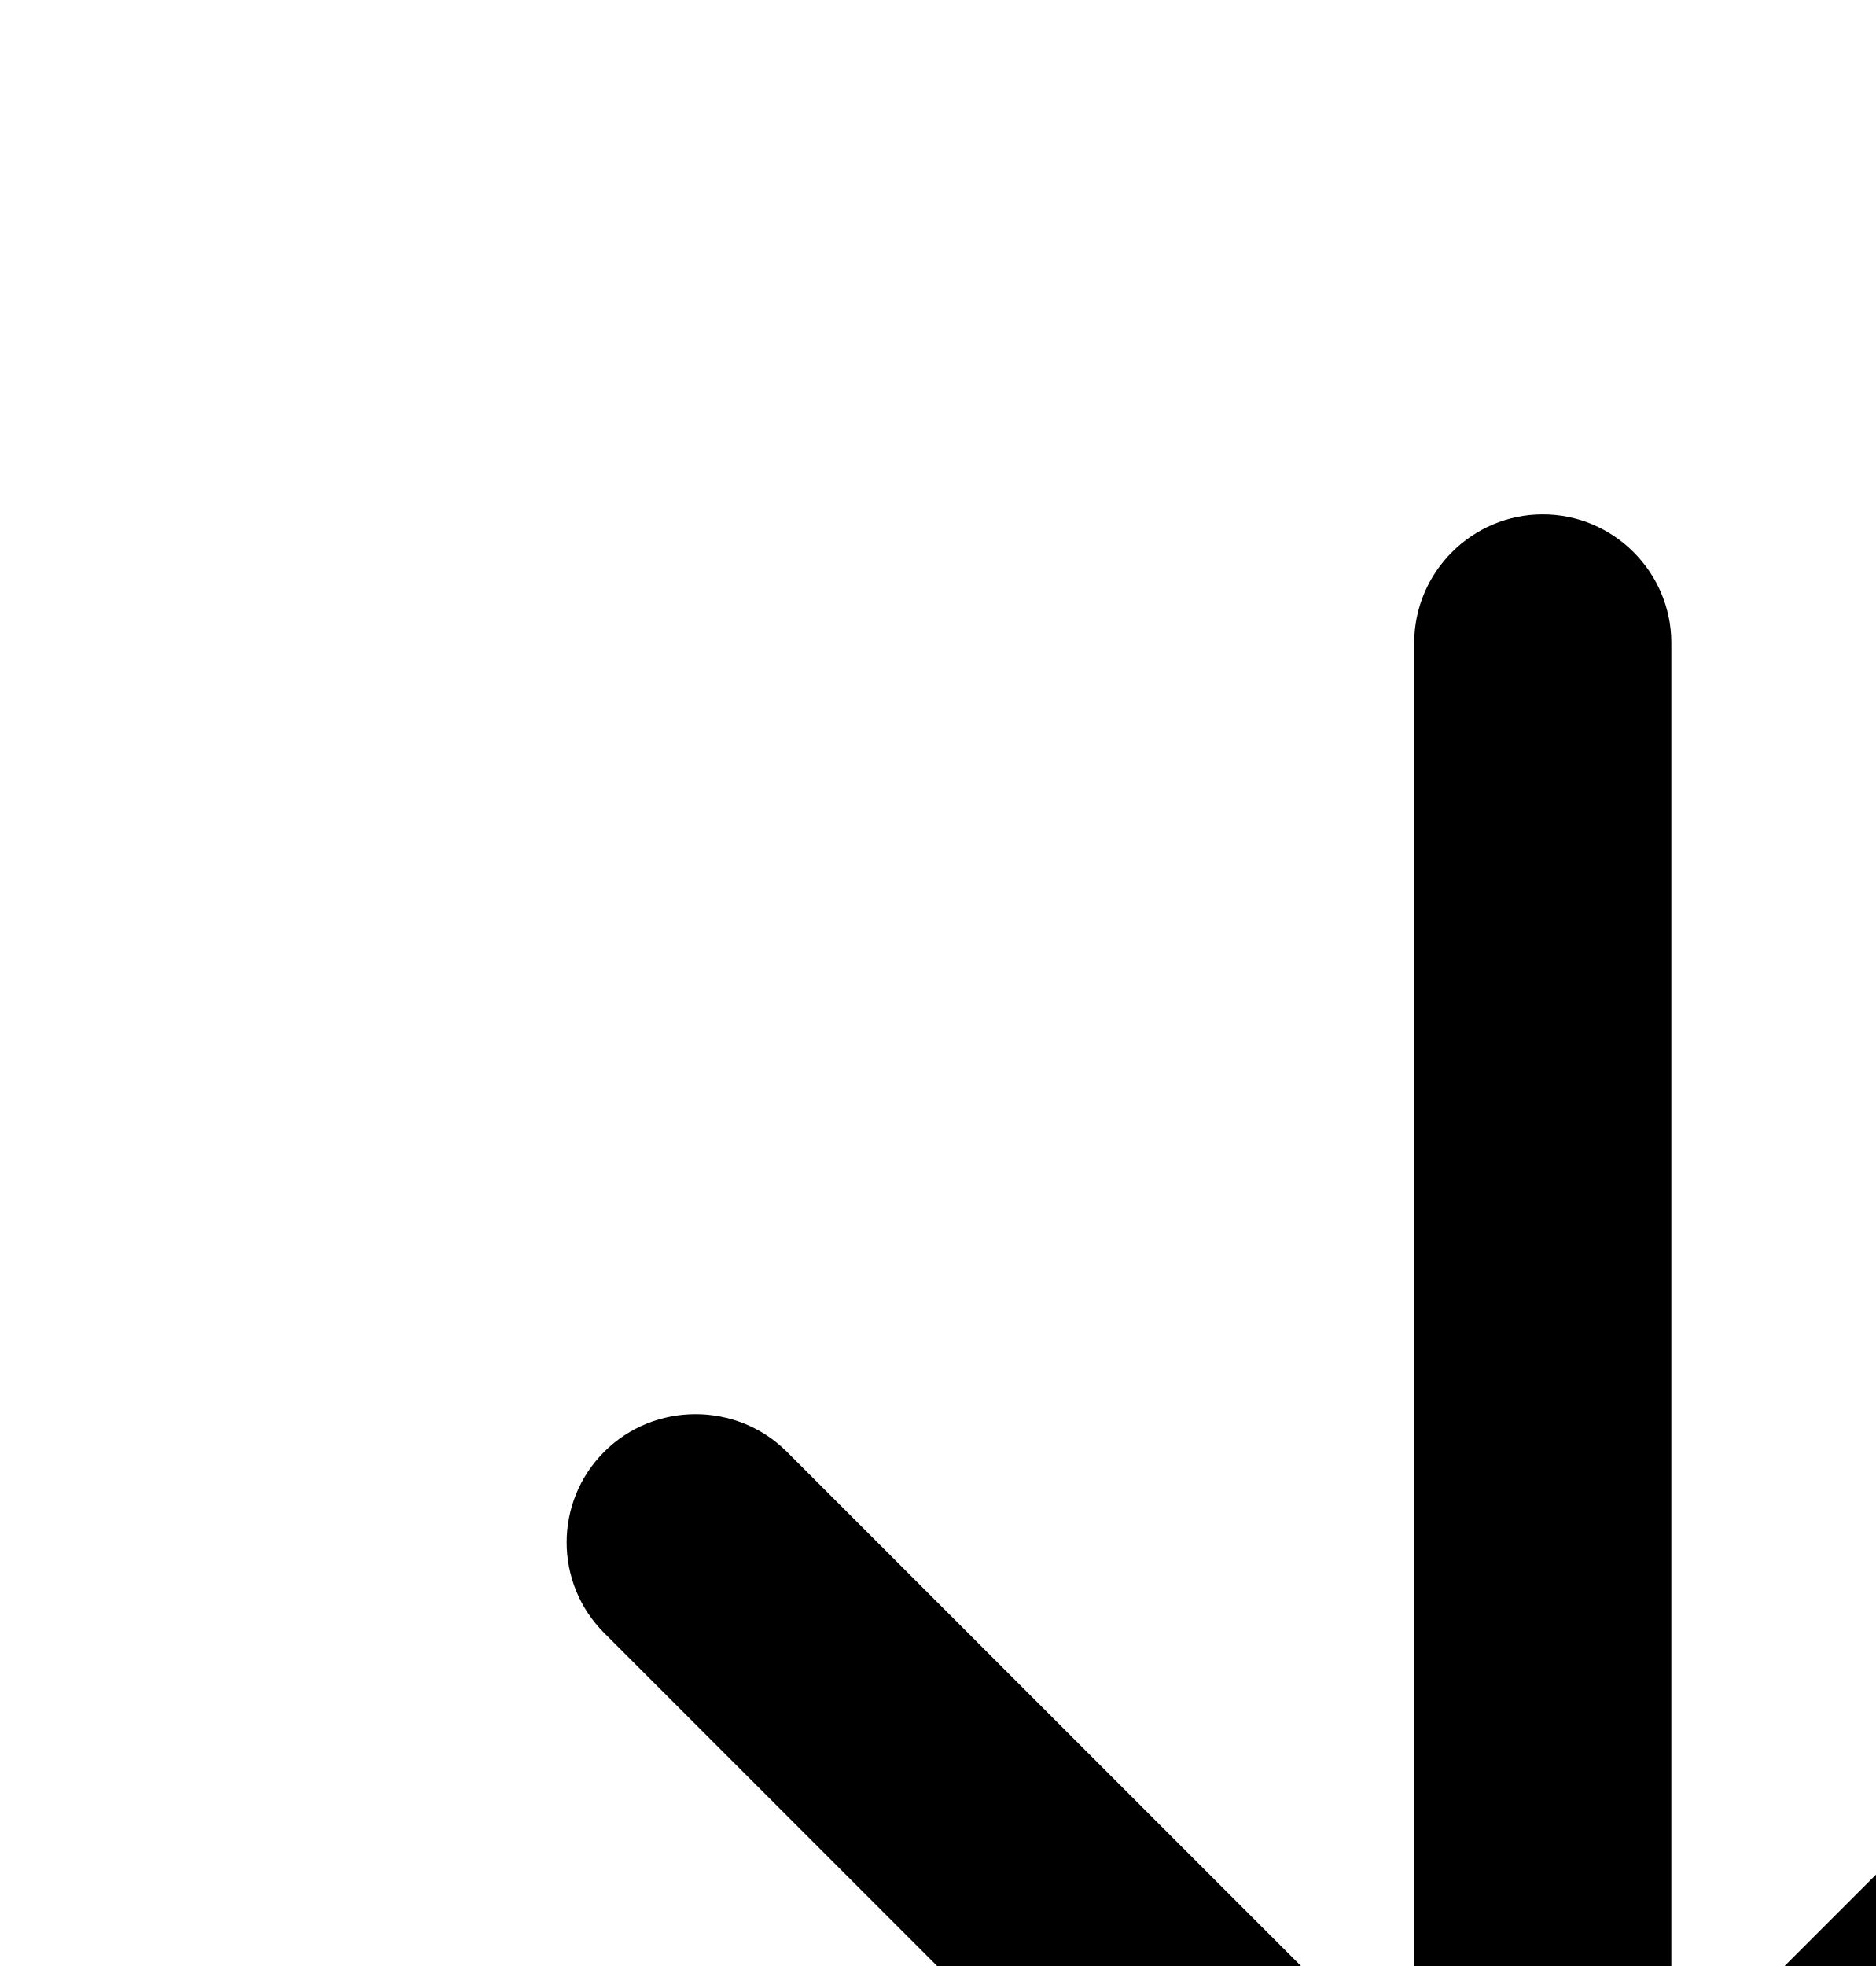
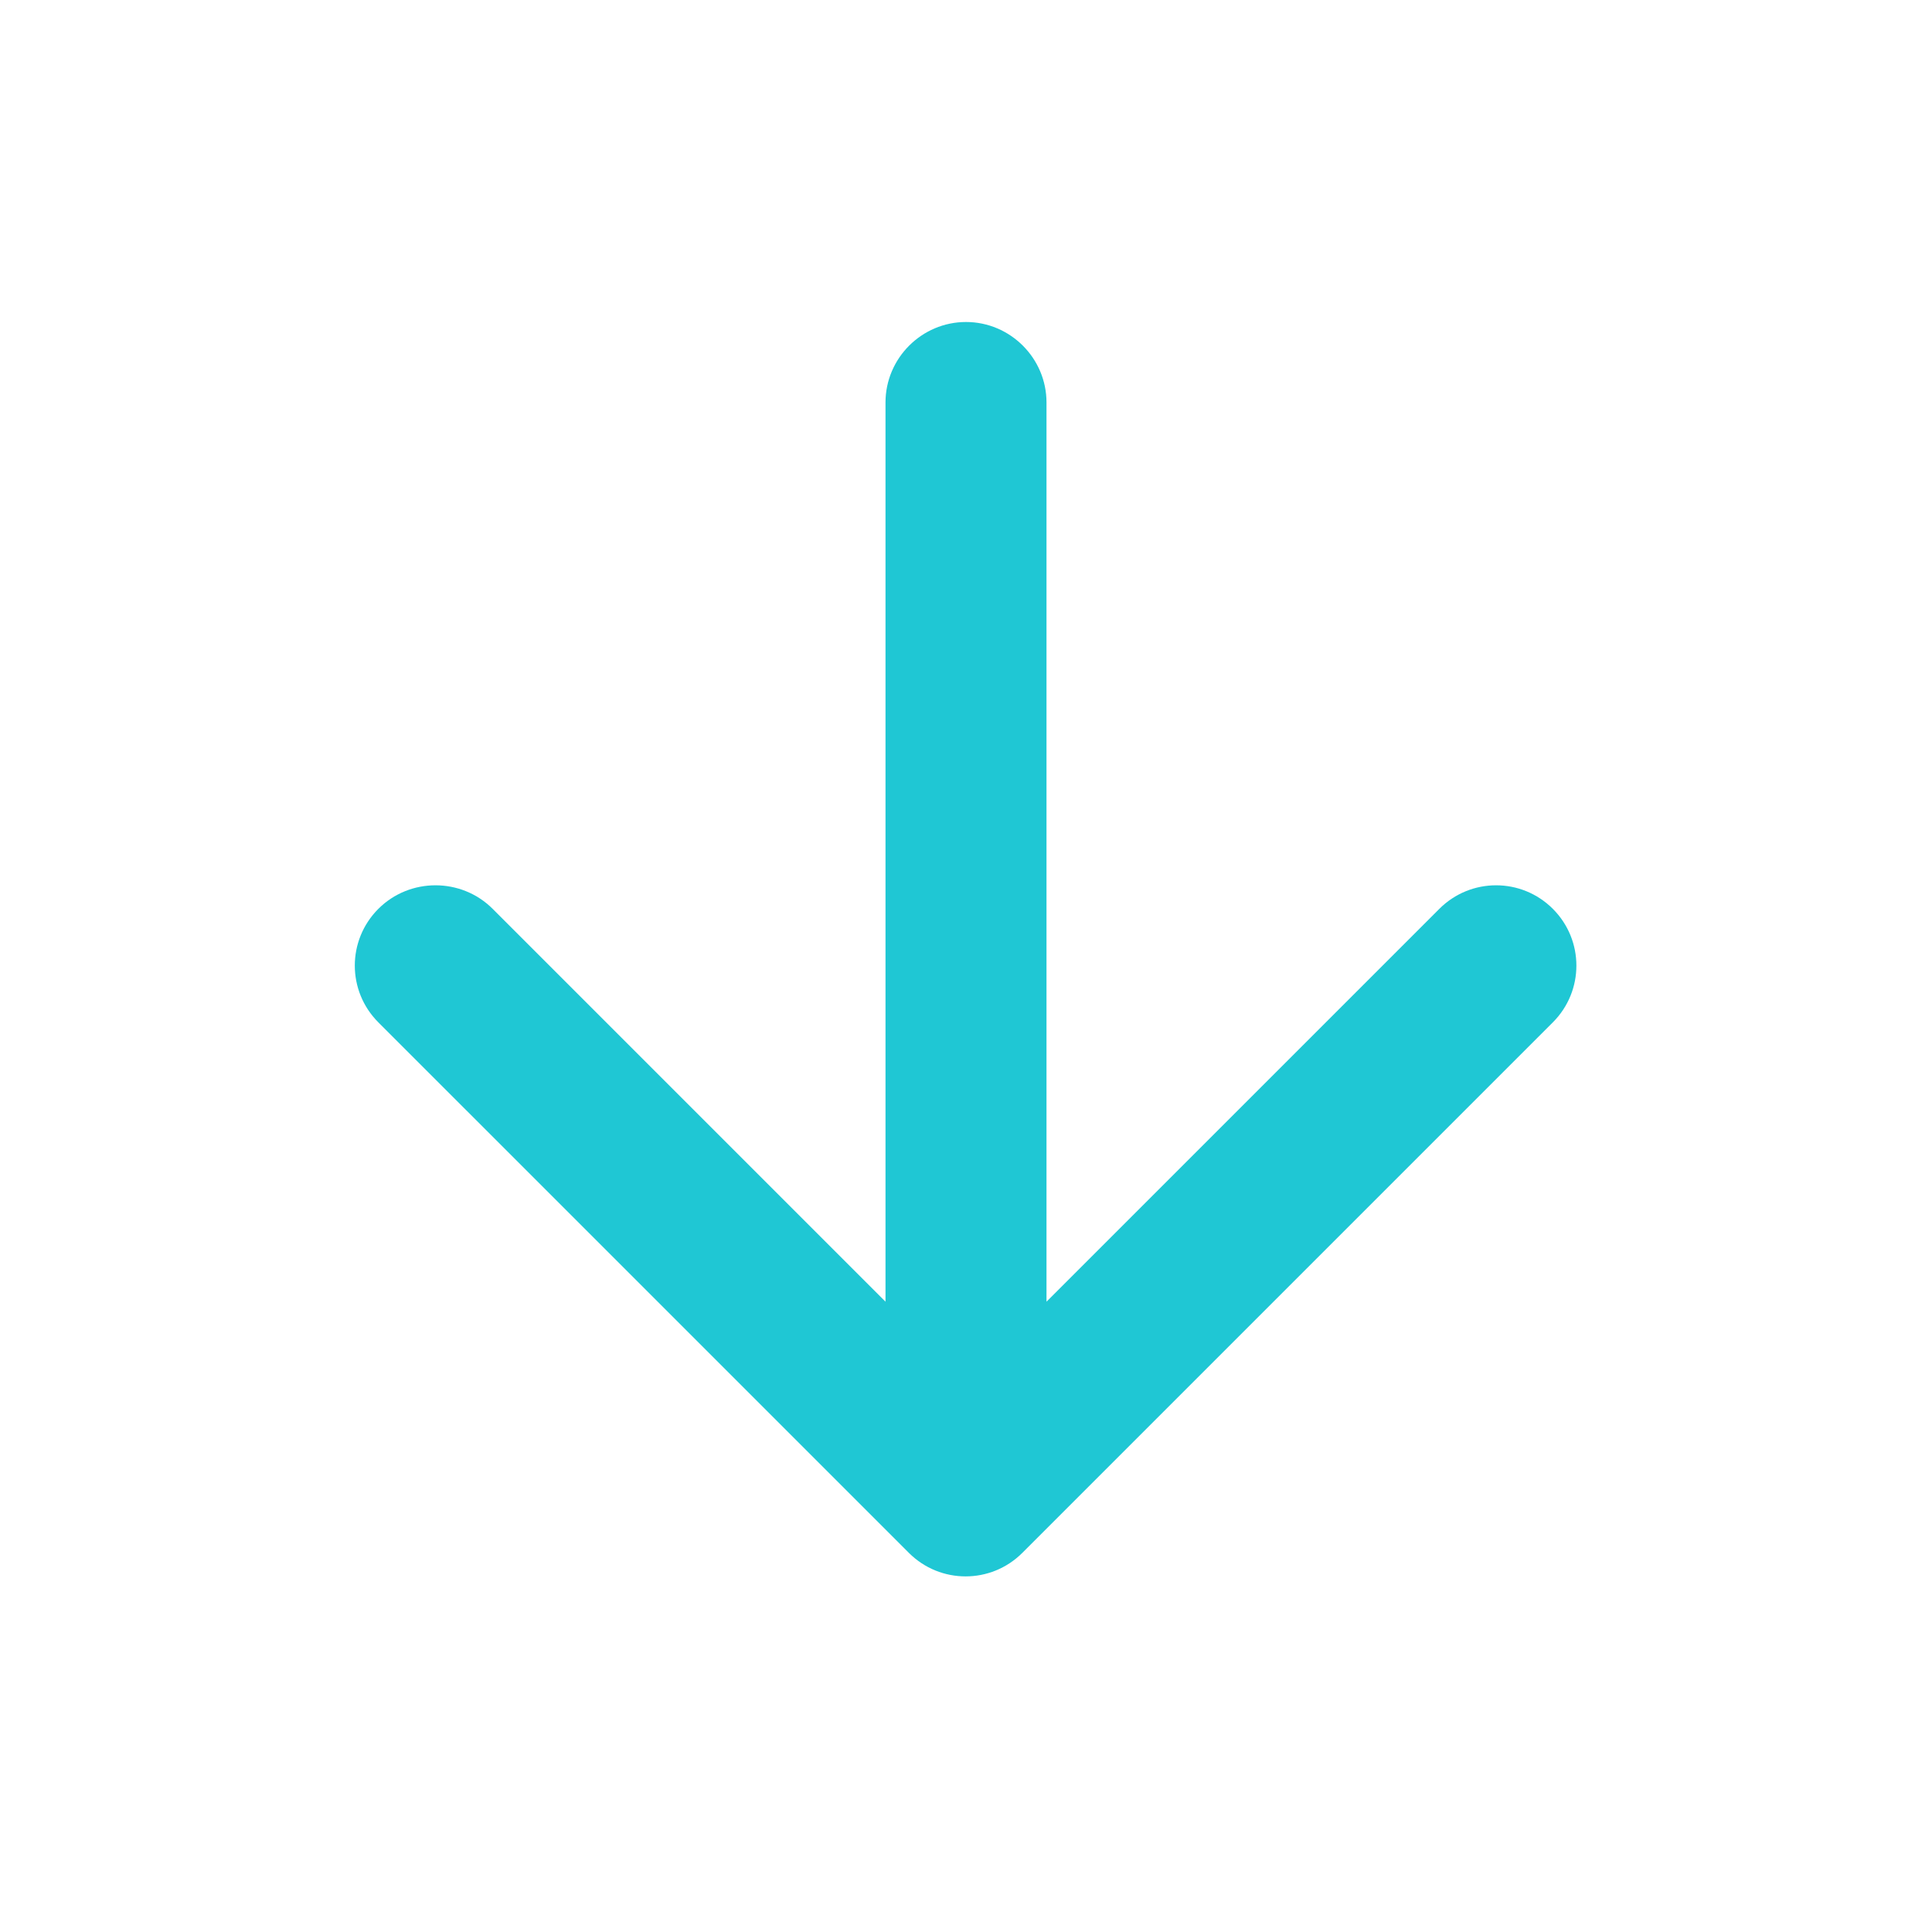
- <svg class="icona-freccia-verso-basso">
-   <path d="M11 5V16.17L6.12 11.29C5.73 10.9 5.09 10.9 4.7 11.29C4.31 11.68 4.31 12.31 4.7 12.7L11.29 19.29C11.68 19.68 12.31 19.68 12.7 19.29L19.29 12.7C19.68 12.31 19.68 11.68 19.29 11.29C18.9 10.9 18.27 10.9 17.88 11.29L13 16.17V5C13 4.45 12.55 4 12 4C11.45 4 11 4.45 11 5Z">
-                   </path>
+ <svg xmlns="http://www.w3.org/2000/svg" viewBox="0 0 24 24" width="16px" color="primary" fill="rgb(31, 199, 212)">
+   <path d="M11 5V16.17L6.12 11.29C5.73 10.9 5.09 10.9 4.7 11.29C4.31 11.68 4.31 12.31 4.7 12.7L11.29 19.29C11.68 19.68 12.31 19.68 12.7 19.29L19.29 12.7C19.68 12.31 19.68 11.68 19.29 11.29C18.9 10.9 18.27 10.9 17.88 11.29L13 16.17V5C13 4.45 12.55 4 12 4C11.45 4 11 4.45 11 5Z" />
</svg>
